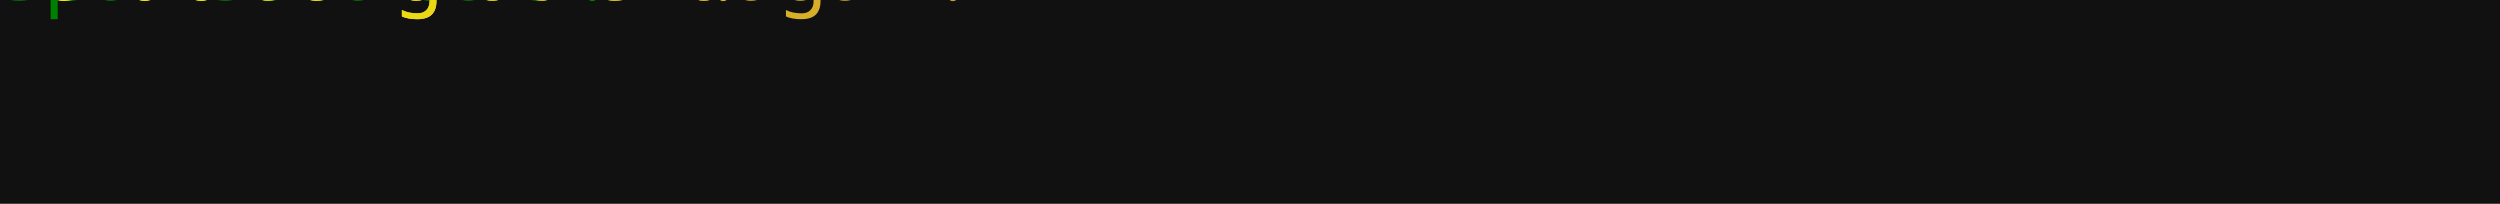
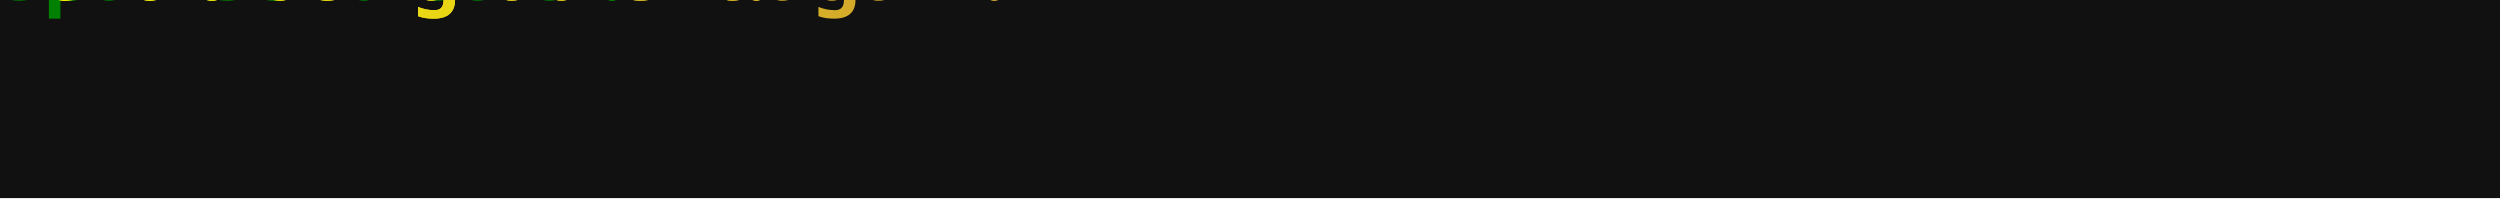
- <svg xmlns="http://www.w3.org/2000/svg" width="1877" height="153">
+ <svg xmlns="http://www.w3.org/2000/svg" width="1931" height="153">
  <defs>
    <style type="text/css">@font-face {
    font-family: 'pictex-InterVariable';
    src: url('InterVariable.ttf');
}@font-face {
    font-family: 'pictex-InterVariable';
    src: url('InterVariable.ttf');
}@font-face {
    font-family: 'pictex-InterVariable';
    src: url('InterVariable.ttf');
}</style>
  </defs>
-   <rect fill-opacity="0" width="1877" height="153" />
-   <rect fill="#111" width="1877" height="153" />
+   <rect fill-opacity="0" width="1931" height="153" />
+   <rect fill="#111" width="1931" height="153" />
  <defs>
-     <linearGradient id="gradient_0" gradientUnits="userSpaceOnUse" x1="40" y1="76.299" x2="1836.074" y2="76.299">
+     <linearGradient id="gradient_0" gradientUnits="userSpaceOnUse" x1="40" y1="76.299" x2="1890.01" y2="76.299">
      <stop offset="0" stop-color="yellow" />
      <stop offset="1" stop-color="purple" />
    </linearGradient>
  </defs>
-   <text fill="url(#gradient_0)" font-size="60" font-family="pictex-InterVariable" x="40, 74.043, 107.676, 141.602, 161.23, 178.105, 214.844, 229.375, 265.352, 299.629, 332.559, 349.434, 386.23, 408.818, 442.51, 479.248, 493.779, 528.76, 564.209, 583.838, 601.123, " y="98.125, ">
+   <text fill="url(#gradient_0)" font-size="60" font-weight="700" font-family="pictex-InterVariable" x="40, 75.361, 109.902, 145.557, 167.529, 181.738, 219.561, 235.82, 272.617, 307.92, 342.725, 356.934, 394.844, 418.457, 453.291, 491.113, 507.373, 543.115, 580.469, 602.441, 620.635, " y="98.125, ">
			Text block gradient. 
	</text>
-   <text fill="green" font-size="60" font-family="pictex-InterVariable" x="617.998, 656.494, 693.818, 727.51, 762.959, 779.834, 811.504, 847.48, 862.012, 876.543, 913.281, 930.156, 964.434, 1000.41, 1014.941, 1050.918, 1069.756, 1087.041, " y="98.125, ">
+   <text fill="green" font-size="60" font-weight="700" font-family="pictex-InterVariable" x="634.844, 674.131, 712.539, 747.373, 784.727, 798.936, 832.539, 869.336, 885.596, 901.855, 939.678, 953.887, 989.189, 1025.986, 1042.246, 1079.043, 1099.727, 1117.92, " y="98.125, ">
			Span solid color. 
	</text>
  <defs>
-     <linearGradient id="gradient_1" gradientUnits="userSpaceOnUse" x1="40" y1="76.299" x2="1836.074" y2="76.299">
+     <linearGradient id="gradient_1" gradientUnits="userSpaceOnUse" x1="40" y1="76.299" x2="1890.01" y2="76.299">
      <stop offset="0" stop-color="yellow" />
      <stop offset="1" stop-color="purple" />
    </linearGradient>
  </defs>
-   <text fill="url(#gradient_1)" font-size="60" font-family="pictex-InterVariable" x="1103.916, 1137.959, 1171.592, 1205.518, 1225.147, 1242.022, 1278.76, 1293.291, 1329.268, 1363.545, 1396.475, 1413.35, 1450.147, 1472.734, 1506.426, 1543.164, 1557.695, 1592.676, 1628.125, 1647.754, 1664.629, 1698.32, 1735.117, 1768.809, 1783.34, 1818.789, " y="98.125, ">
+   <text fill="url(#gradient_1)" font-size="60" font-weight="700" font-family="pictex-InterVariable" x="1132.129, 1167.49, 1202.031, 1237.686, 1259.658, 1273.867, 1311.689, 1327.949, 1364.746, 1400.049, 1434.853, 1449.062, 1486.973, 1510.586, 1545.42, 1583.242, 1599.502, 1635.244, 1672.598, 1694.57, 1708.779, 1743.613, 1781.523, 1816.357, 1832.617, 1869.971, " y="98.125, ">
			Text block gradient again.
	</text>
</svg>
